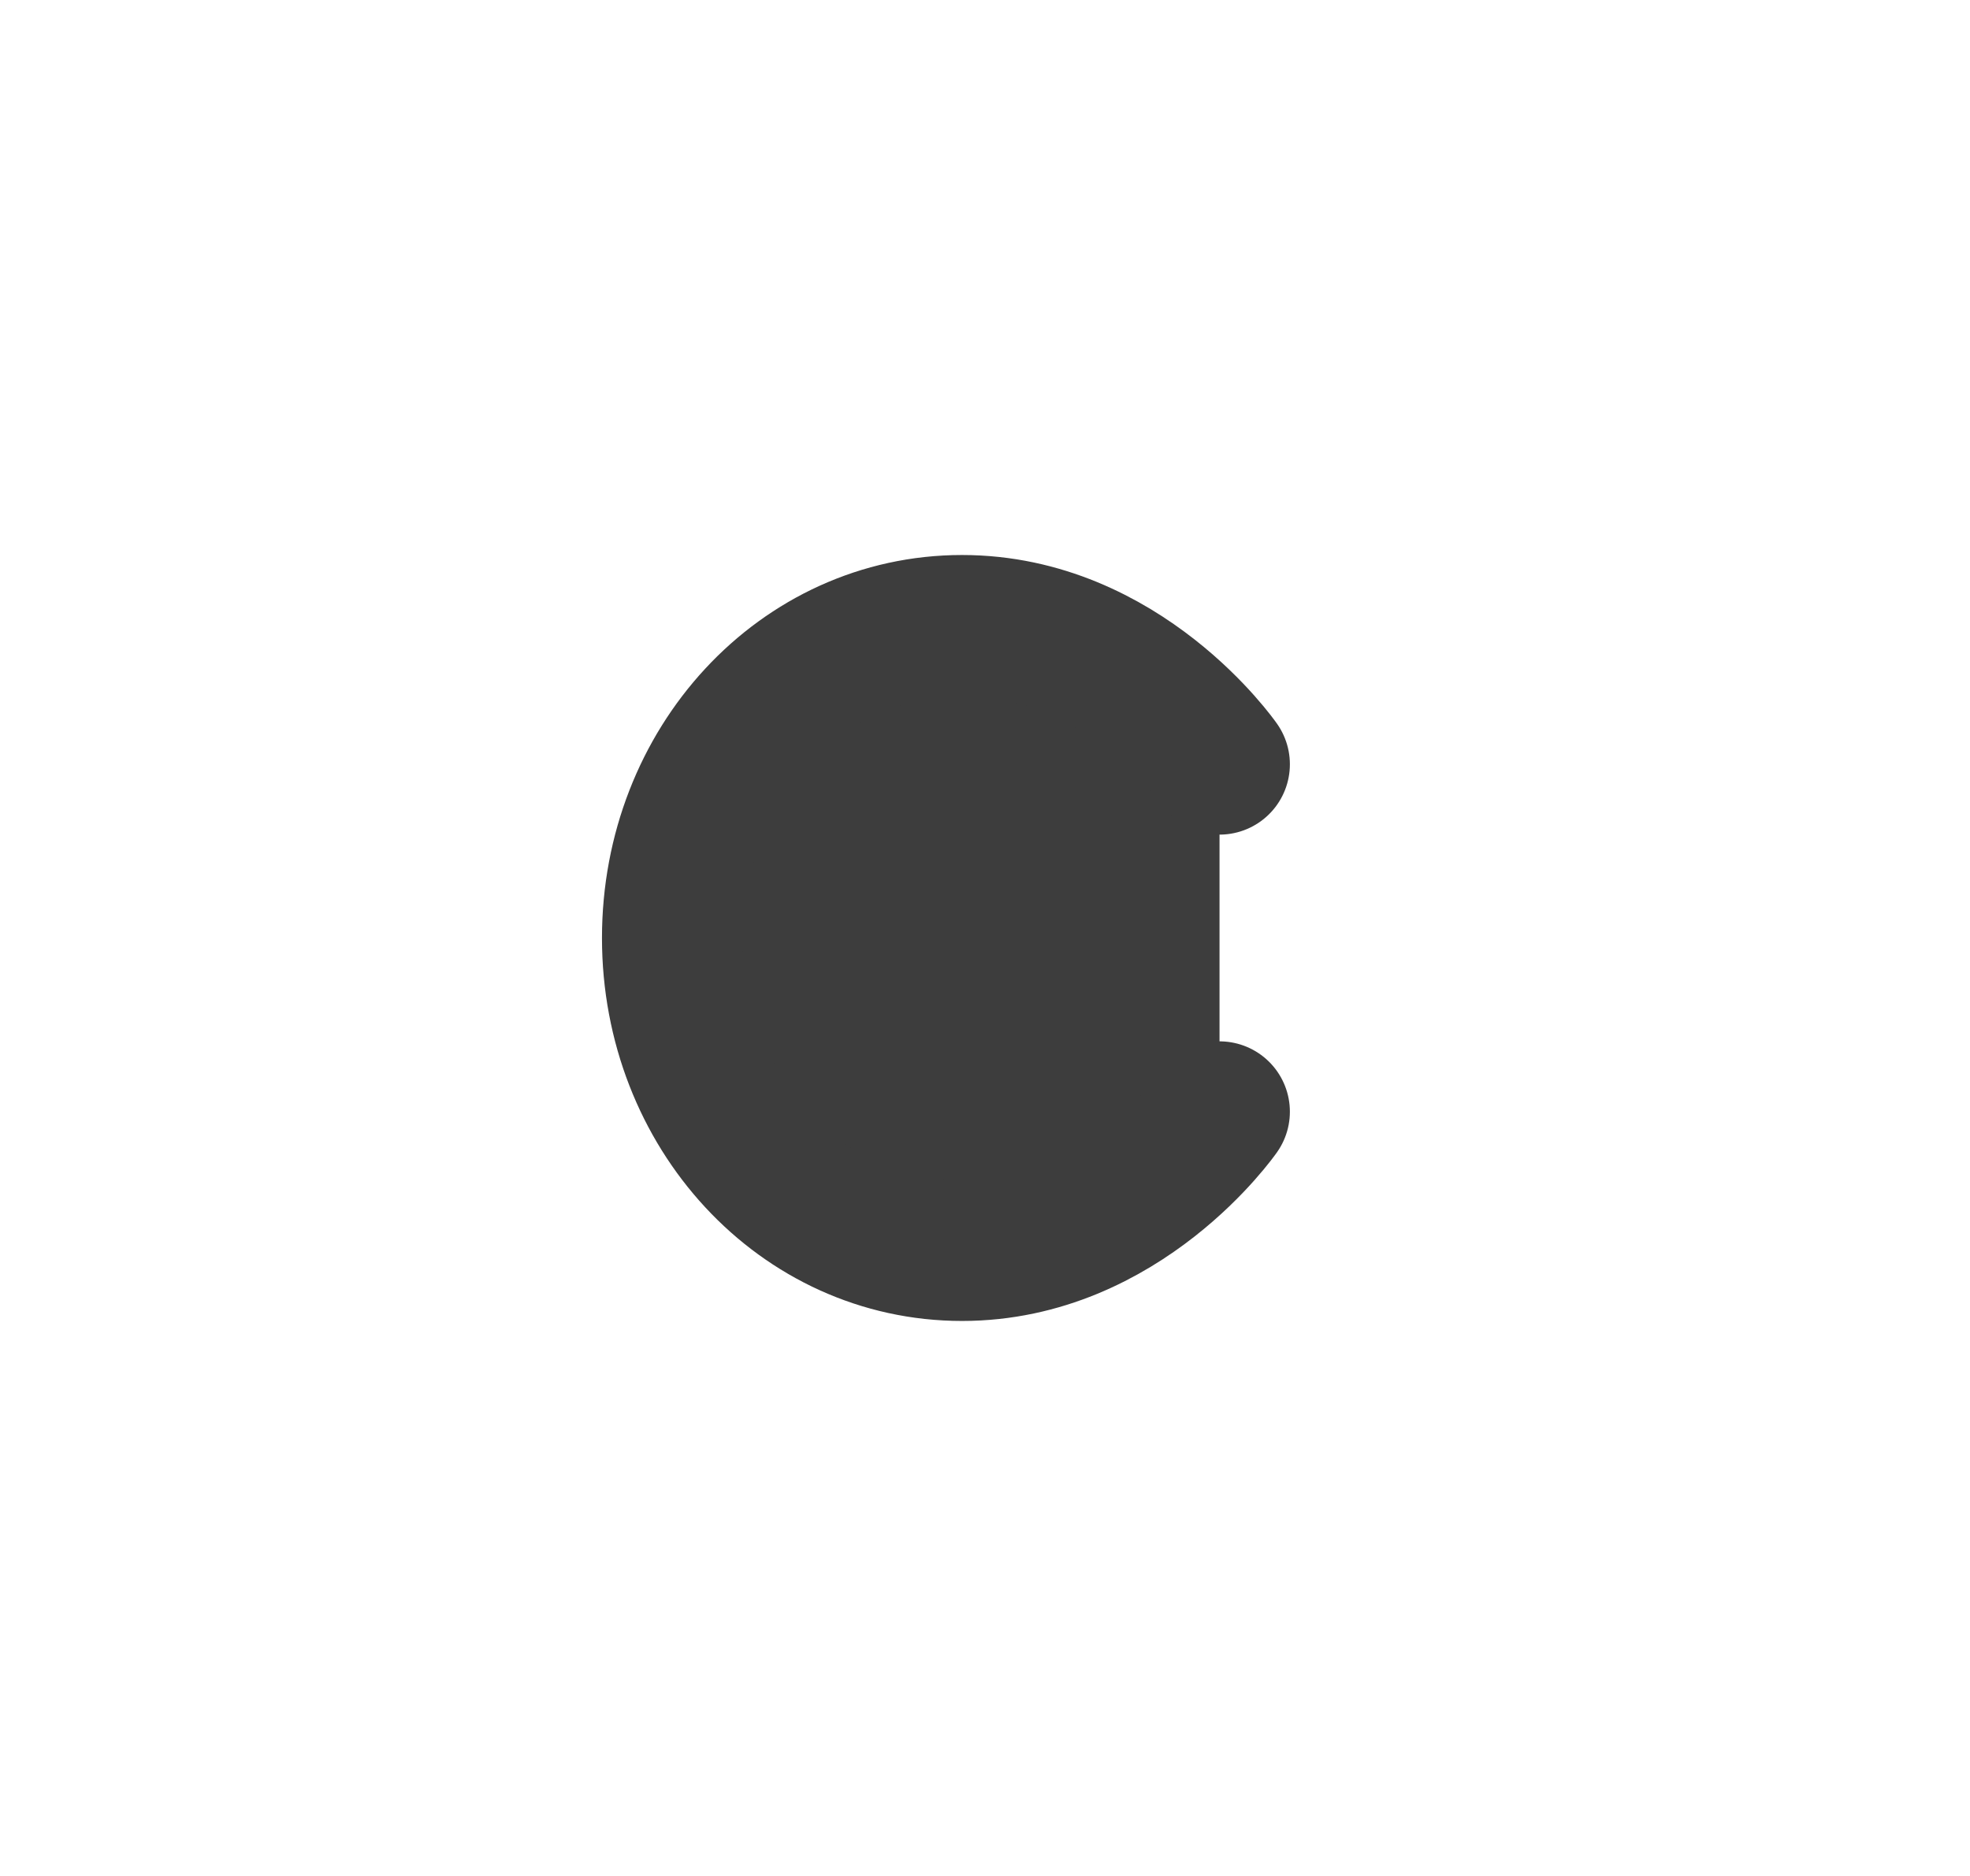
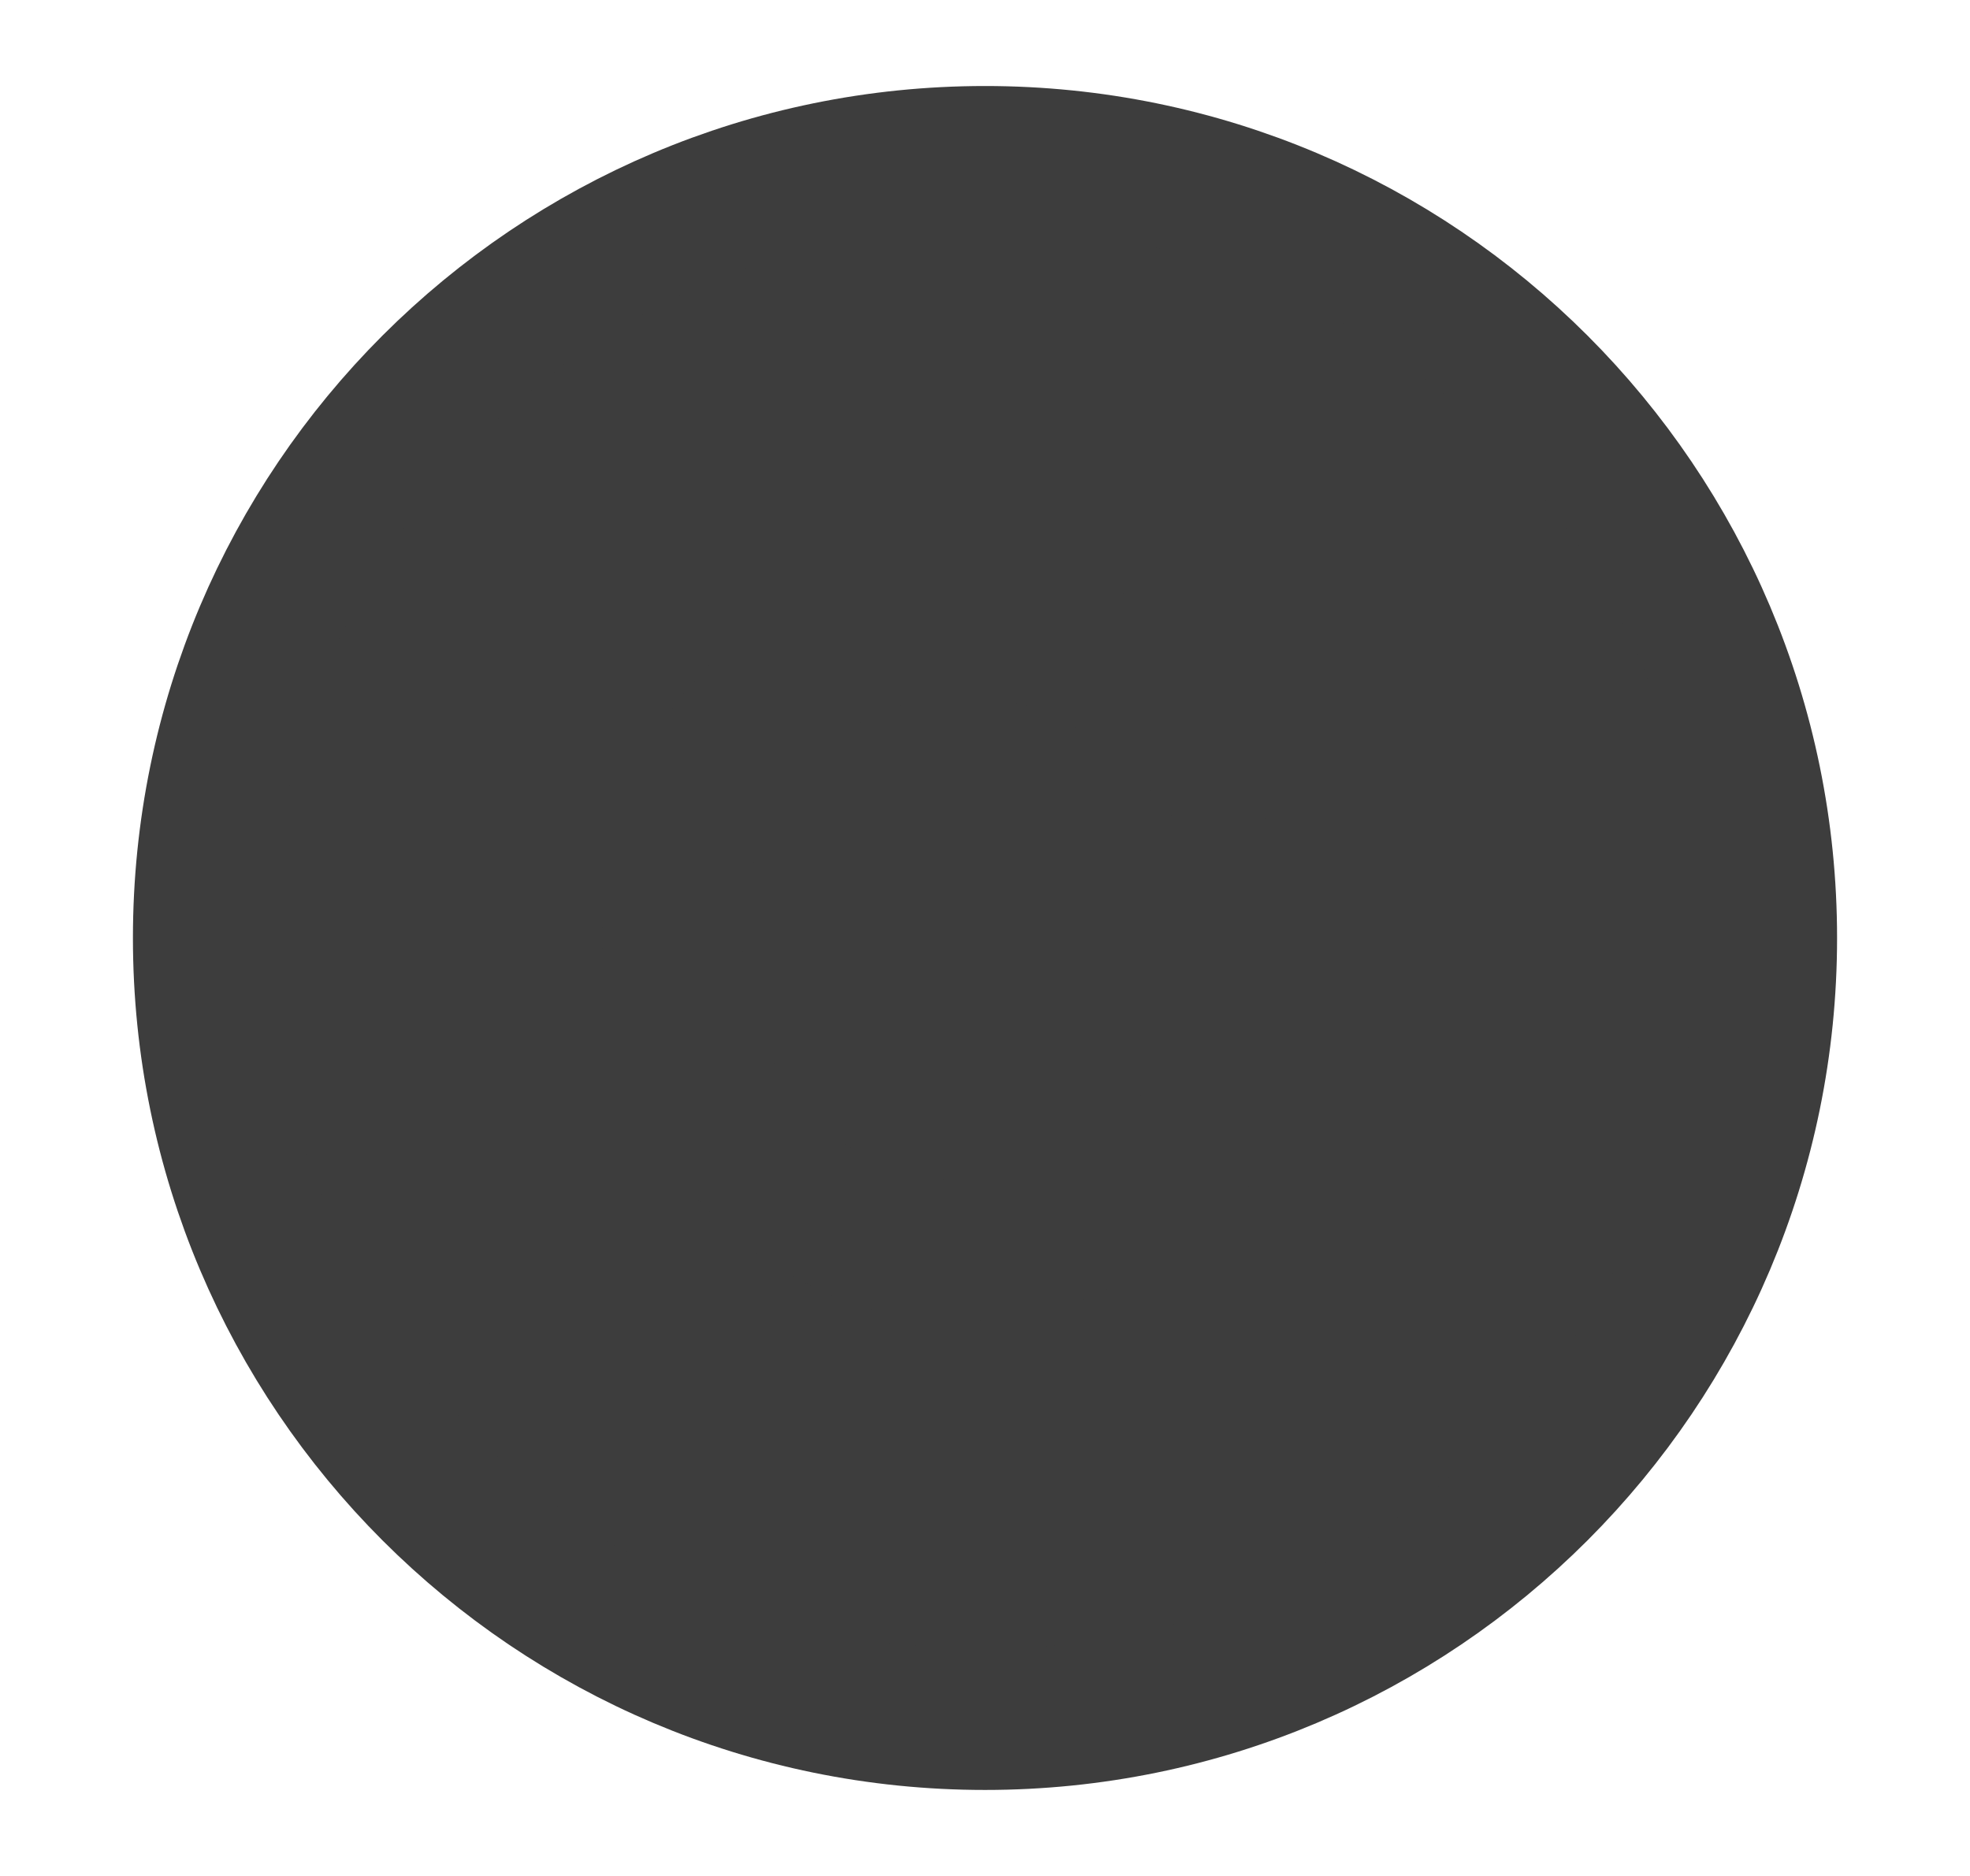
<svg xmlns="http://www.w3.org/2000/svg" width="21" height="20" viewBox="0 0 21 20" fill="#3D3D3D">
+   <path d="M10.5 18.333C15.102 18.333 18.833 14.602 18.833 10C18.833 5.398 15.102 1.667 10.5 1.667C5.898 1.667 2.167 5.398 2.167 10C2.167 14.602 5.898 18.333 10.5 18.333Z" stroke="#3D3D3D" stroke-width="1.5" stroke-linecap="round" stroke-linejoin="round" />
  <path d="M13 8.148C13 8.148 11.971 6.667 10.255 6.667C8.539 6.667 7.167 8.148 7.167 10C7.167 11.852 8.539 13.333 10.255 13.333C11.971 13.333 13 11.852 13 11.852" stroke="#3D3D3D" stroke-width="1.5" stroke-linecap="round" stroke-linejoin="round" />
</svg>
